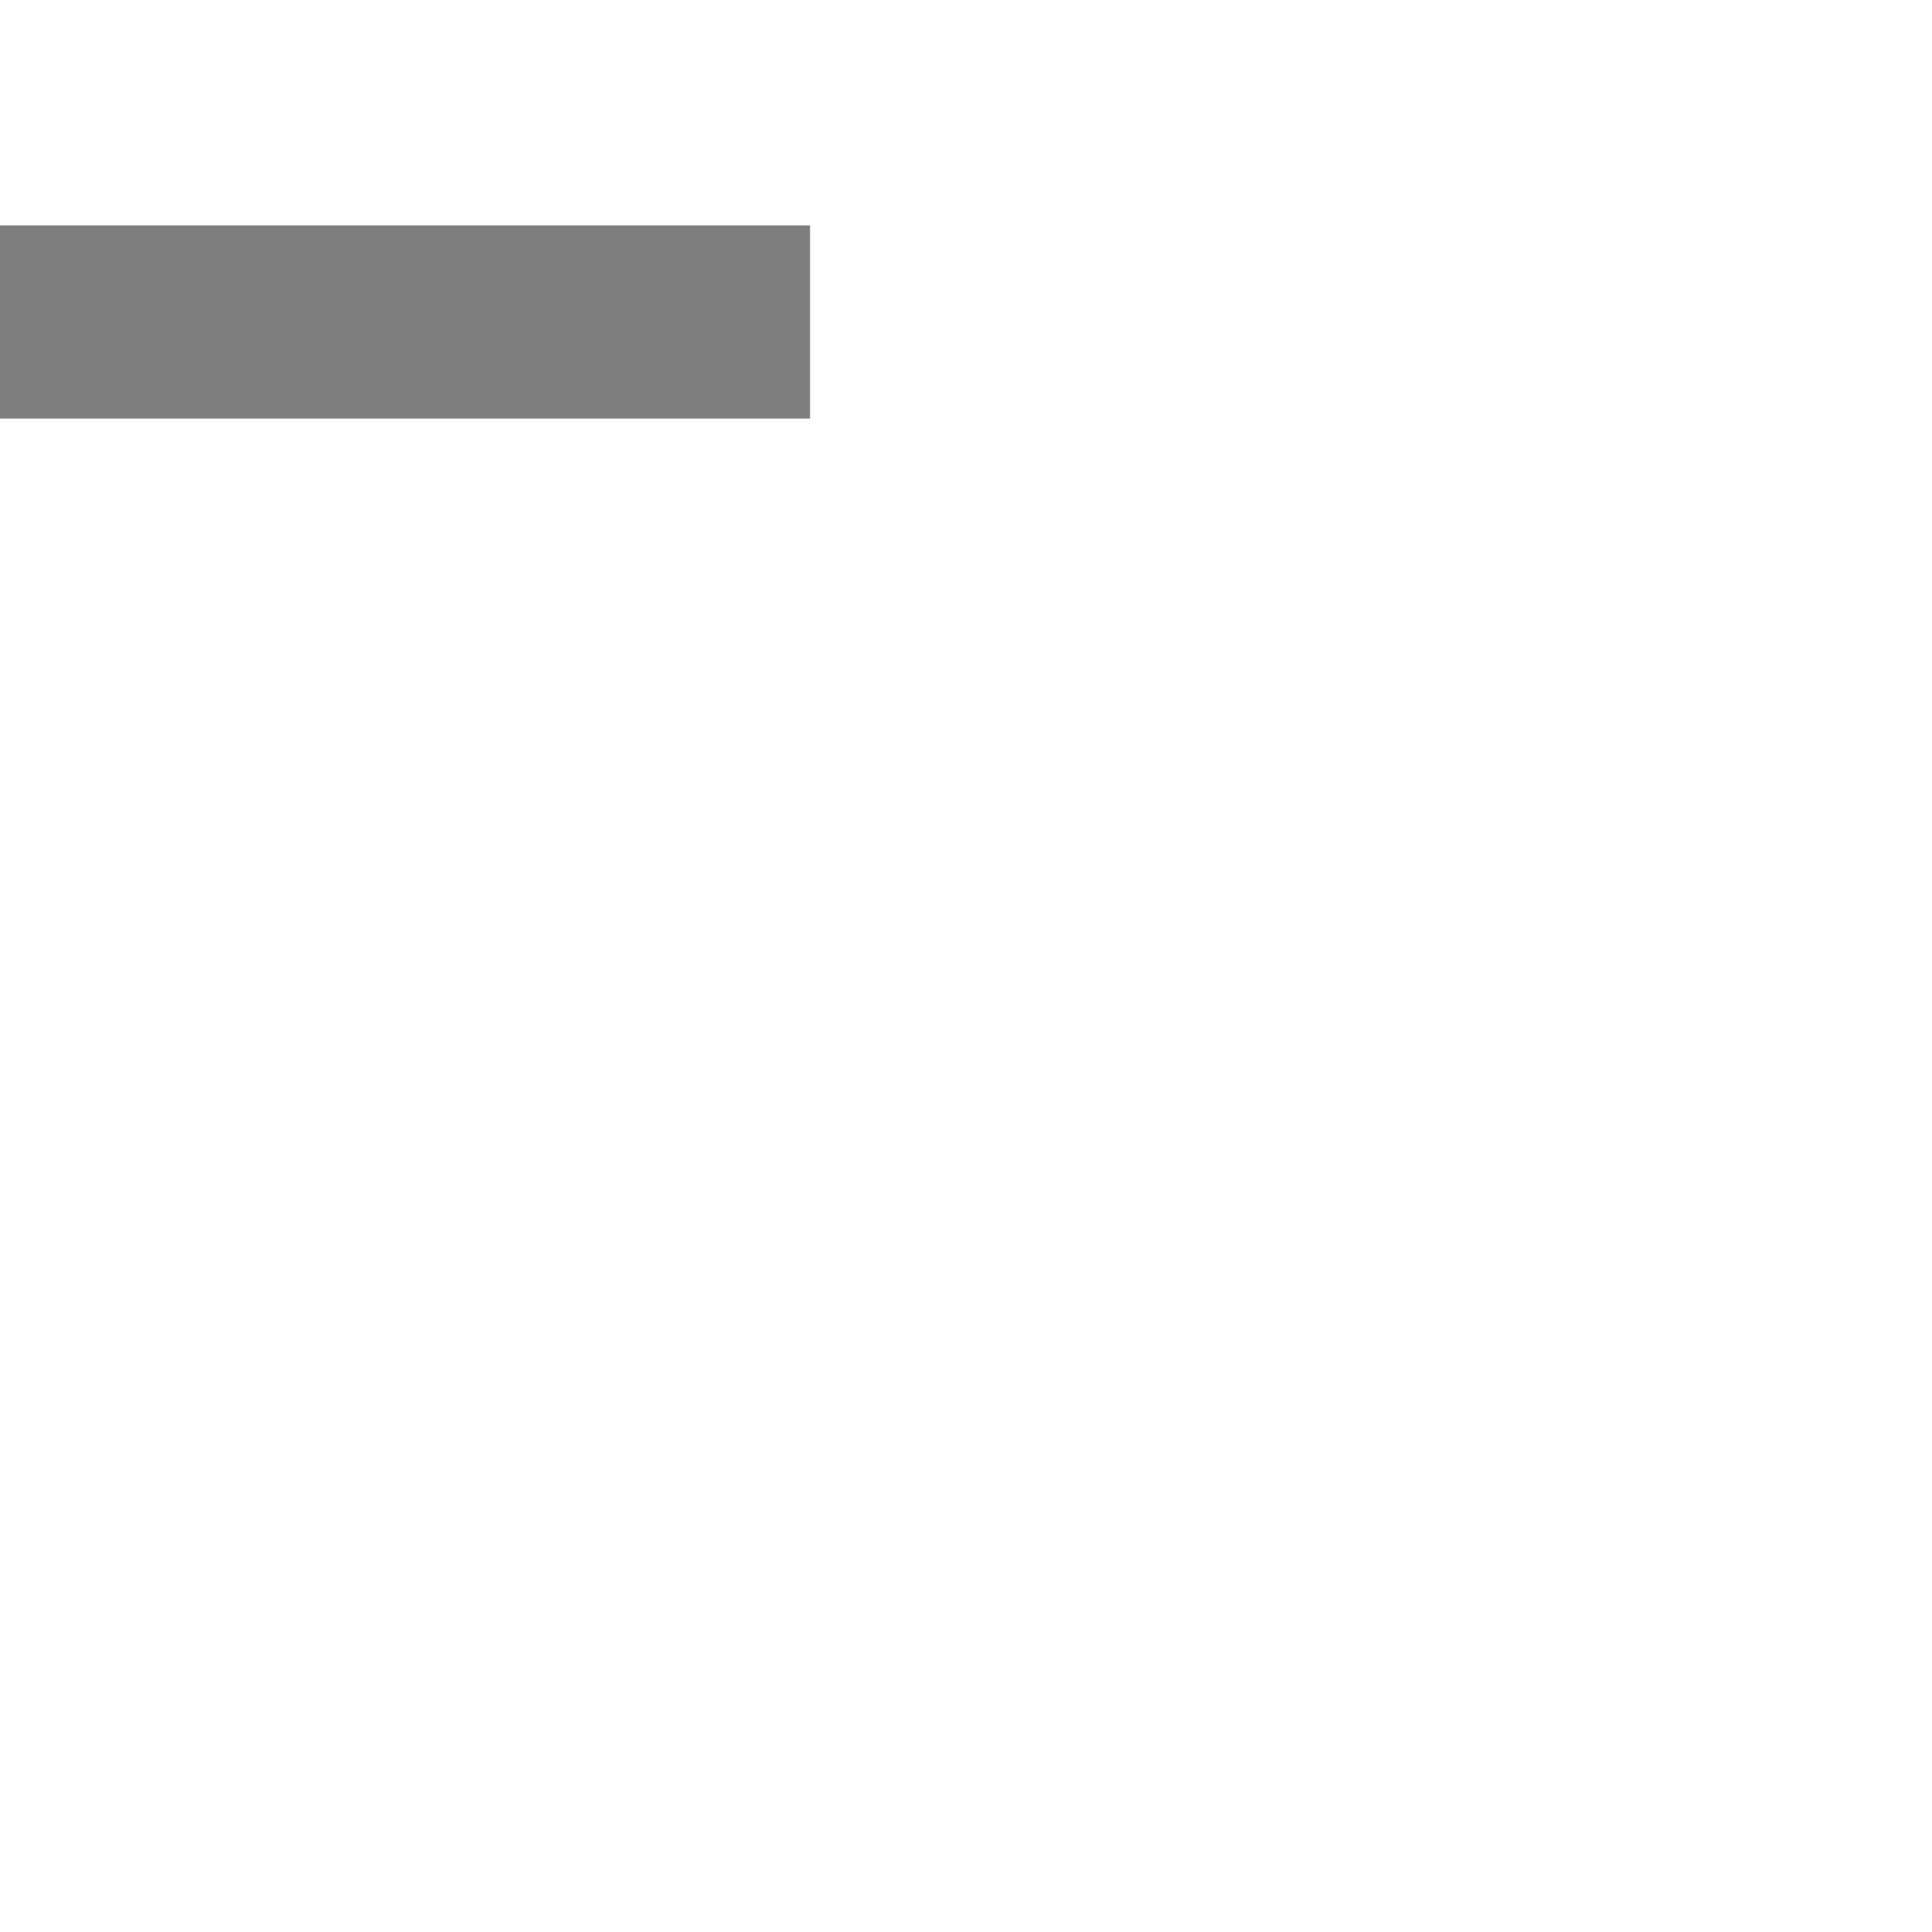
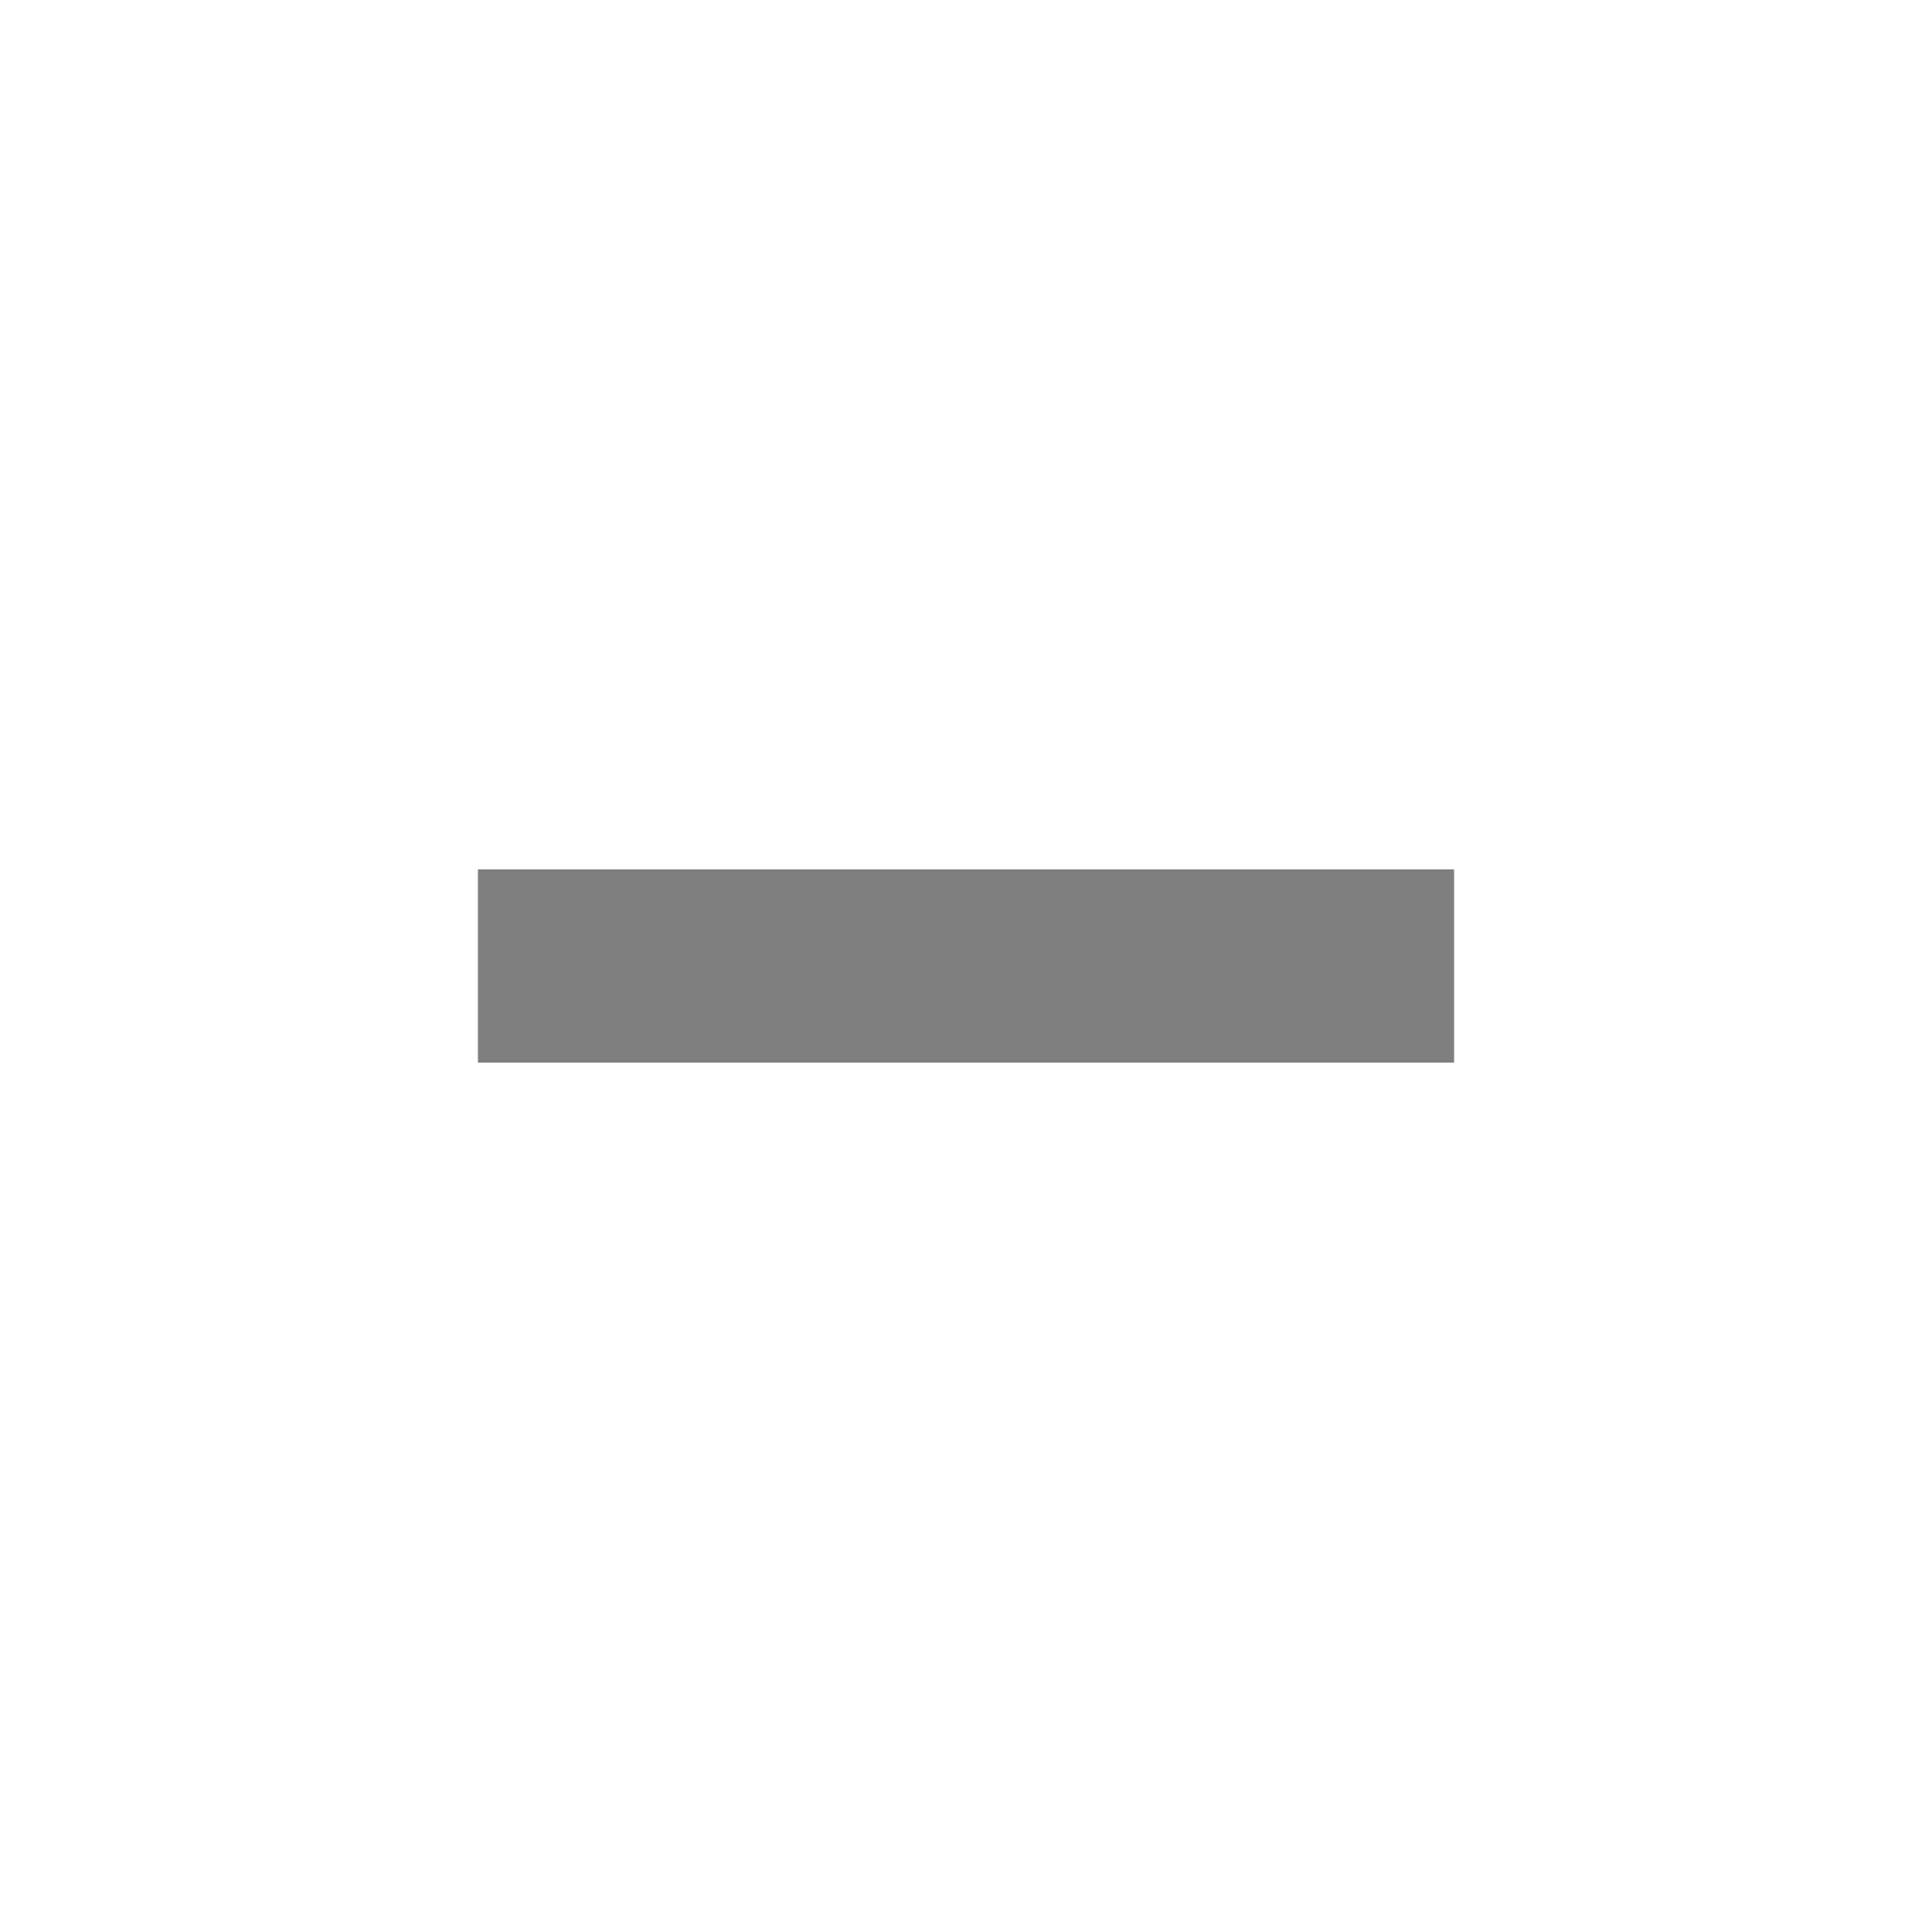
<svg xmlns="http://www.w3.org/2000/svg" baseProfile="full" height="100%" version="1.1" viewBox="0 0 300 300" width="100%">
  <defs />
-   <rect fill="black" fill-opacity="0.5" height="30" stroke="none" width="151.579" x="-25.789" y="35.0" />
+   <g>
+     <rect fill="black" fill-opacity="0.5" height="30" stroke="none" width="151.579" x="74.211" y="135.0" />
+   </g>
</svg>
